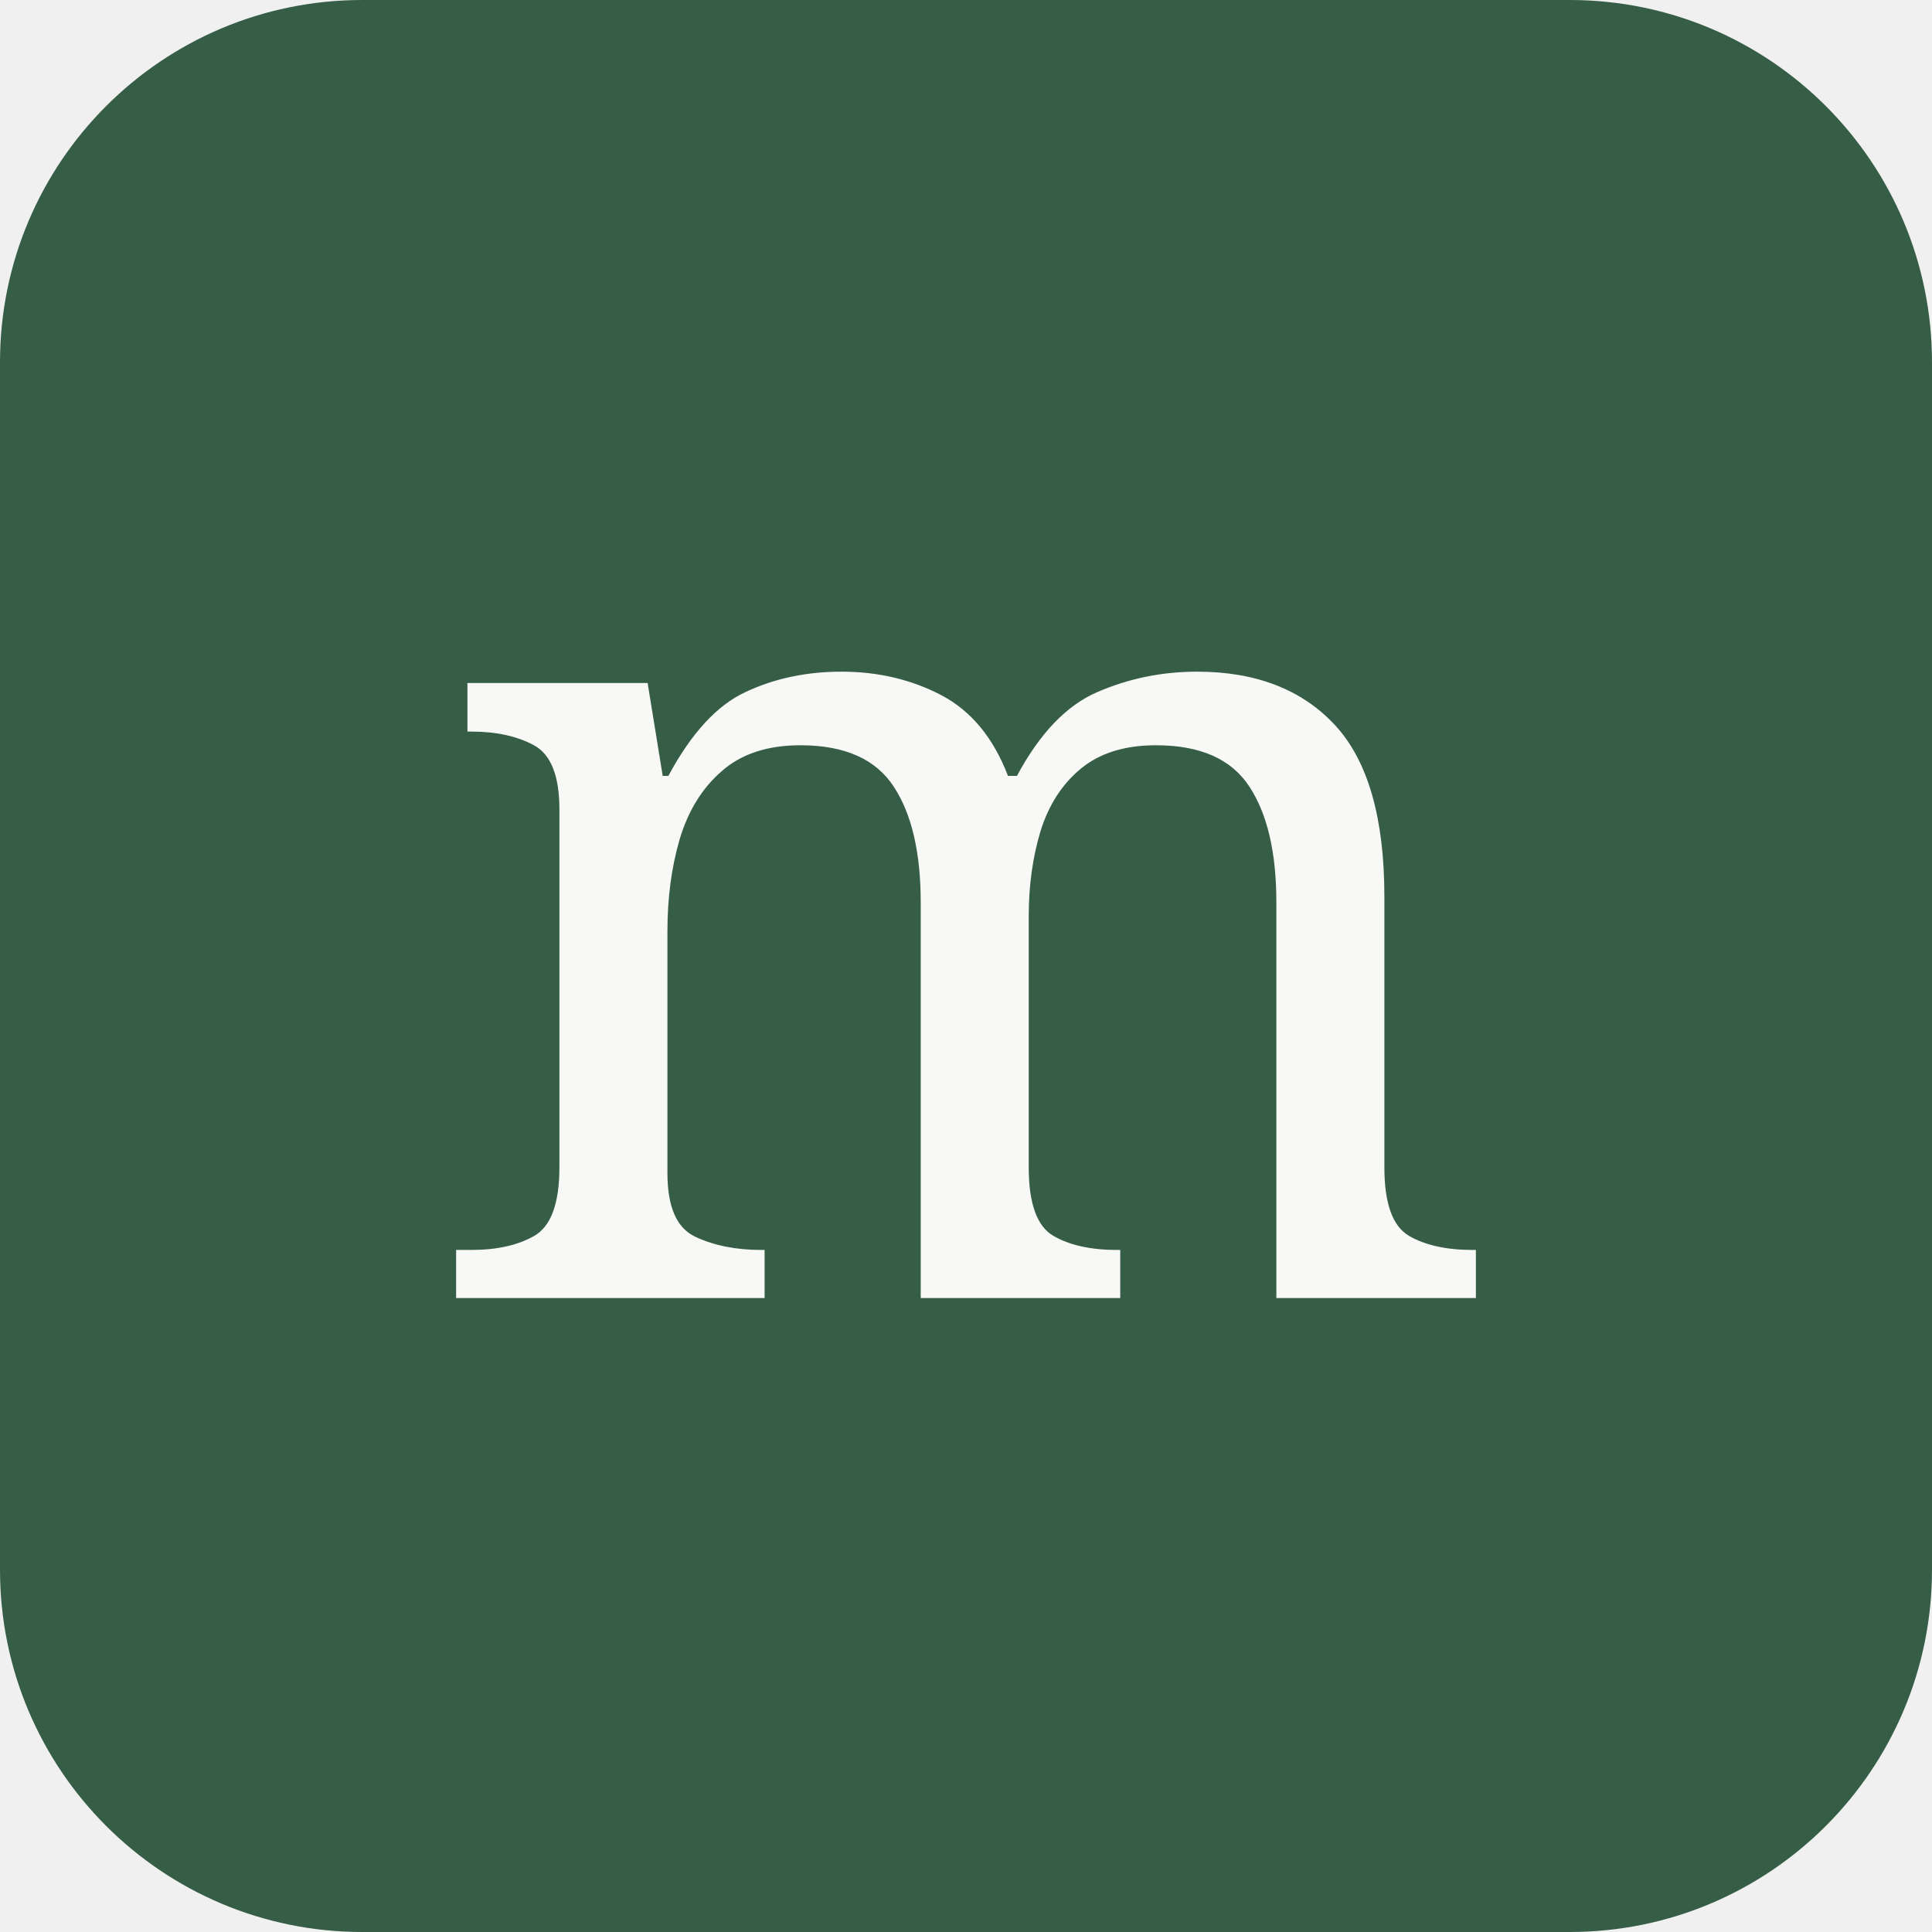
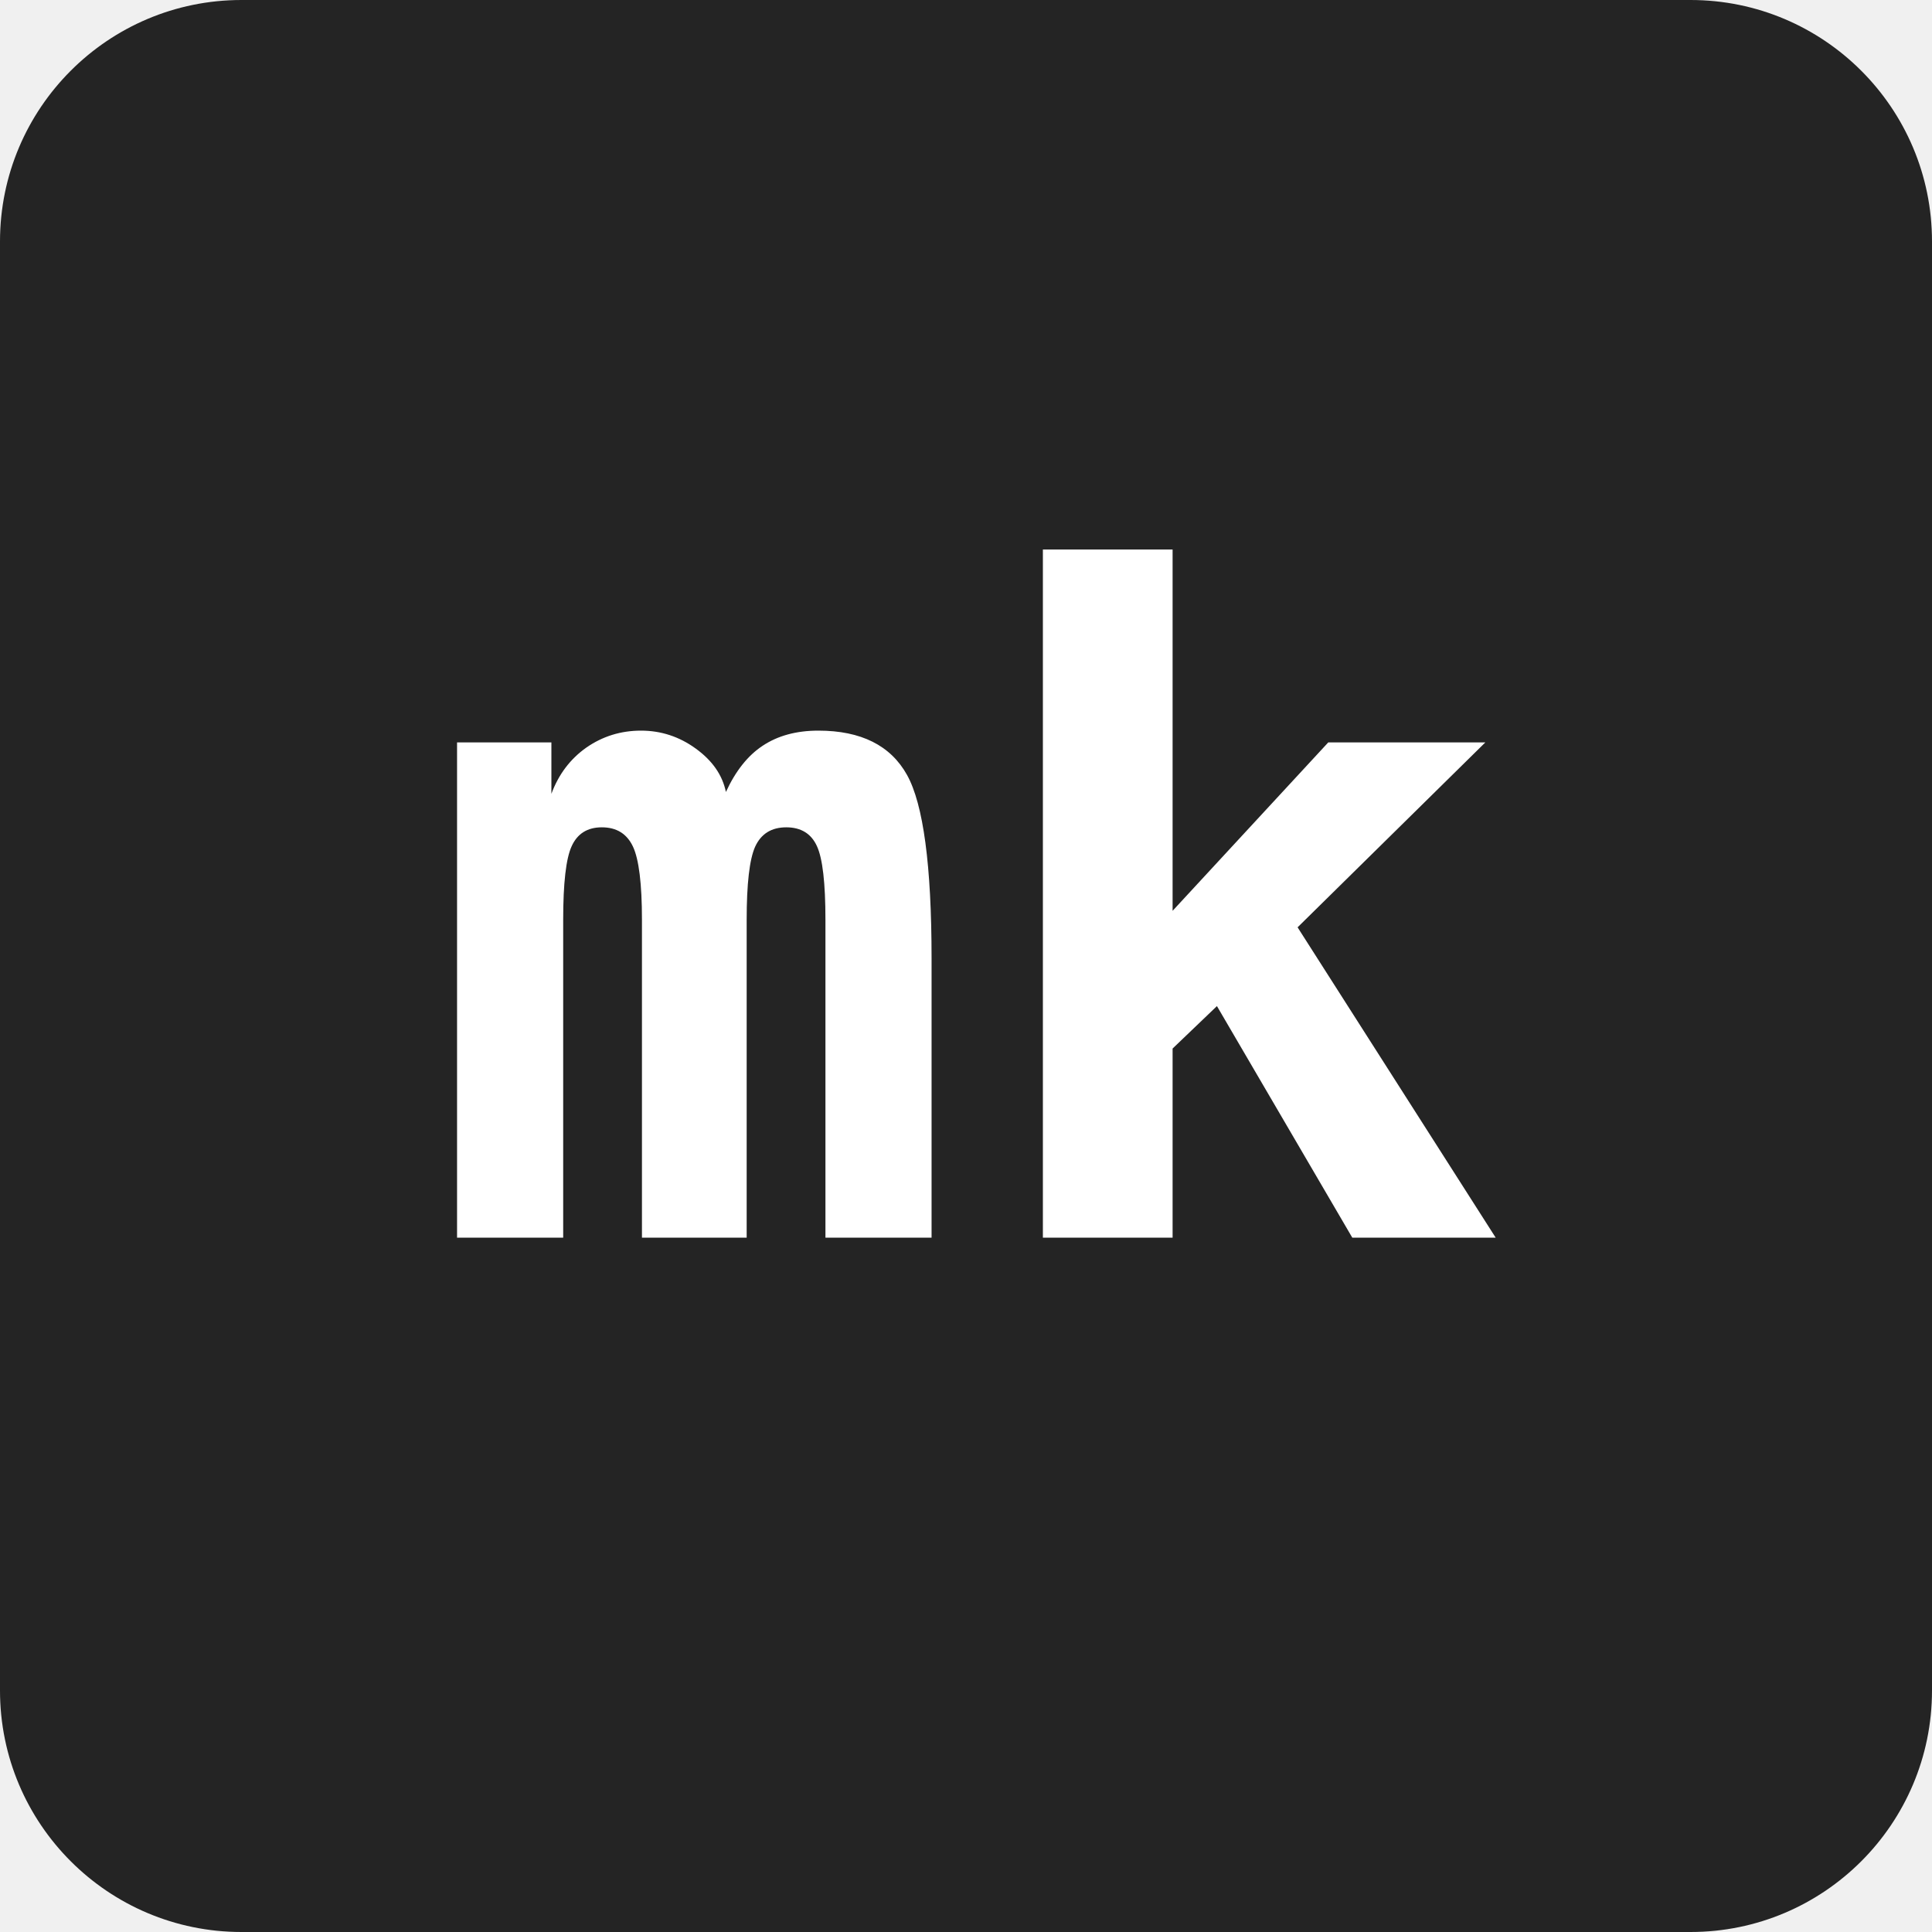
<svg xmlns="http://www.w3.org/2000/svg" viewBox="0 0 64 64">
-   <rect width="64" height="64" rx="12" fill="#365e47" />
-   <text x="32" y="43" text-anchor="middle" fill="#f8f9f6" font-family="Georgia,serif" font-size="38">m</text>
+   <rect width="64" height="64" rx="8" fill="#242424" />
+   <text x="32" y="41" text-anchor="middle" fill="#fff" font-family="monospace" font-size="30" font-weight="bold">mk</text>
</svg>
